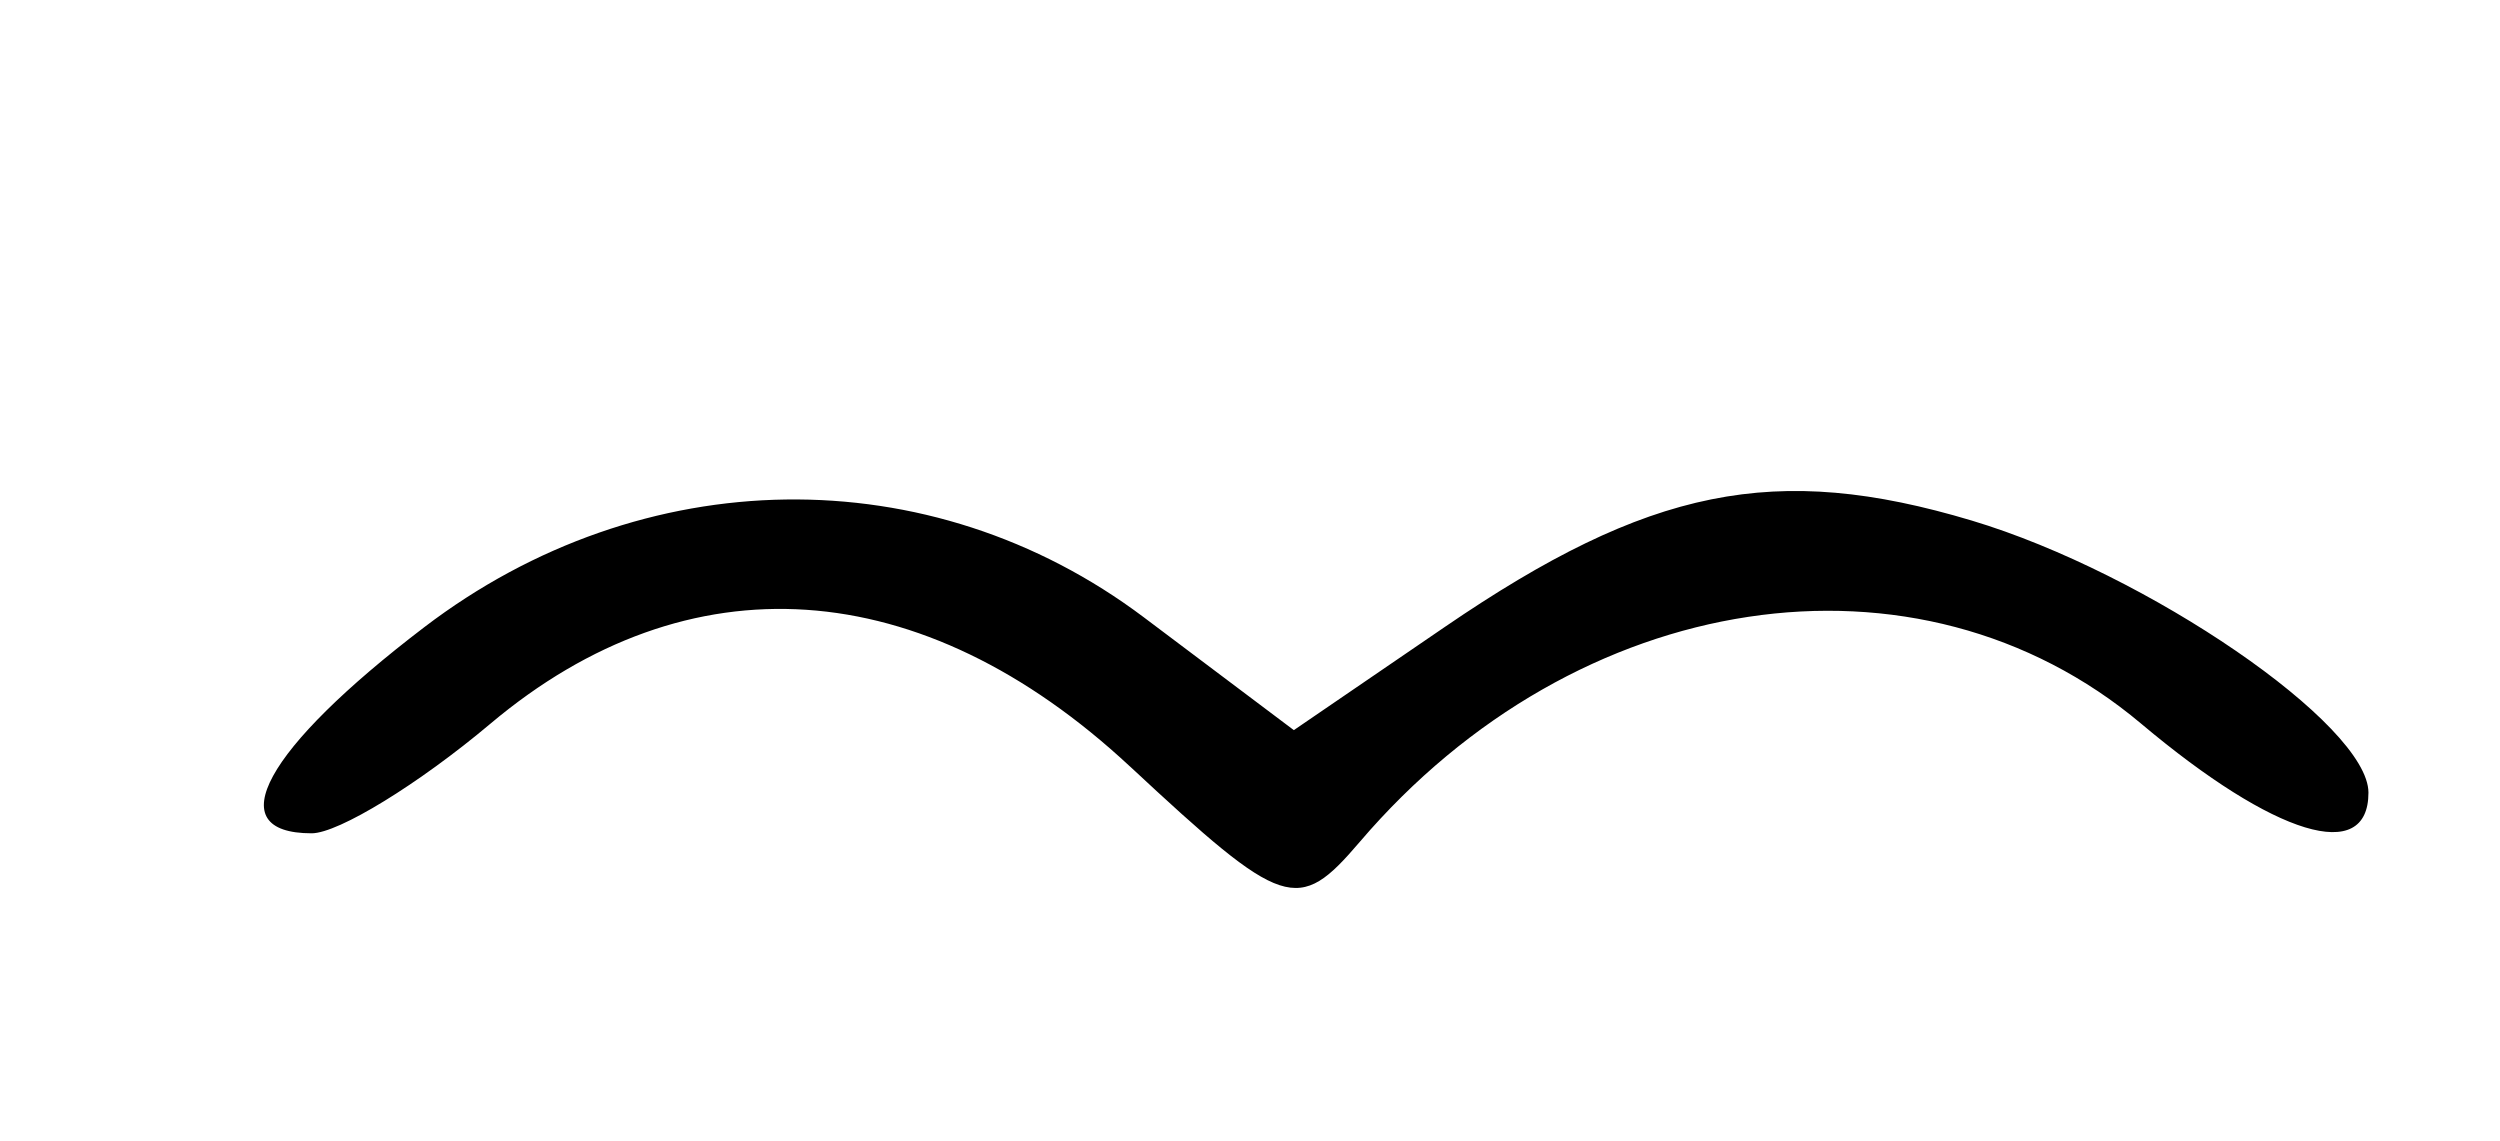
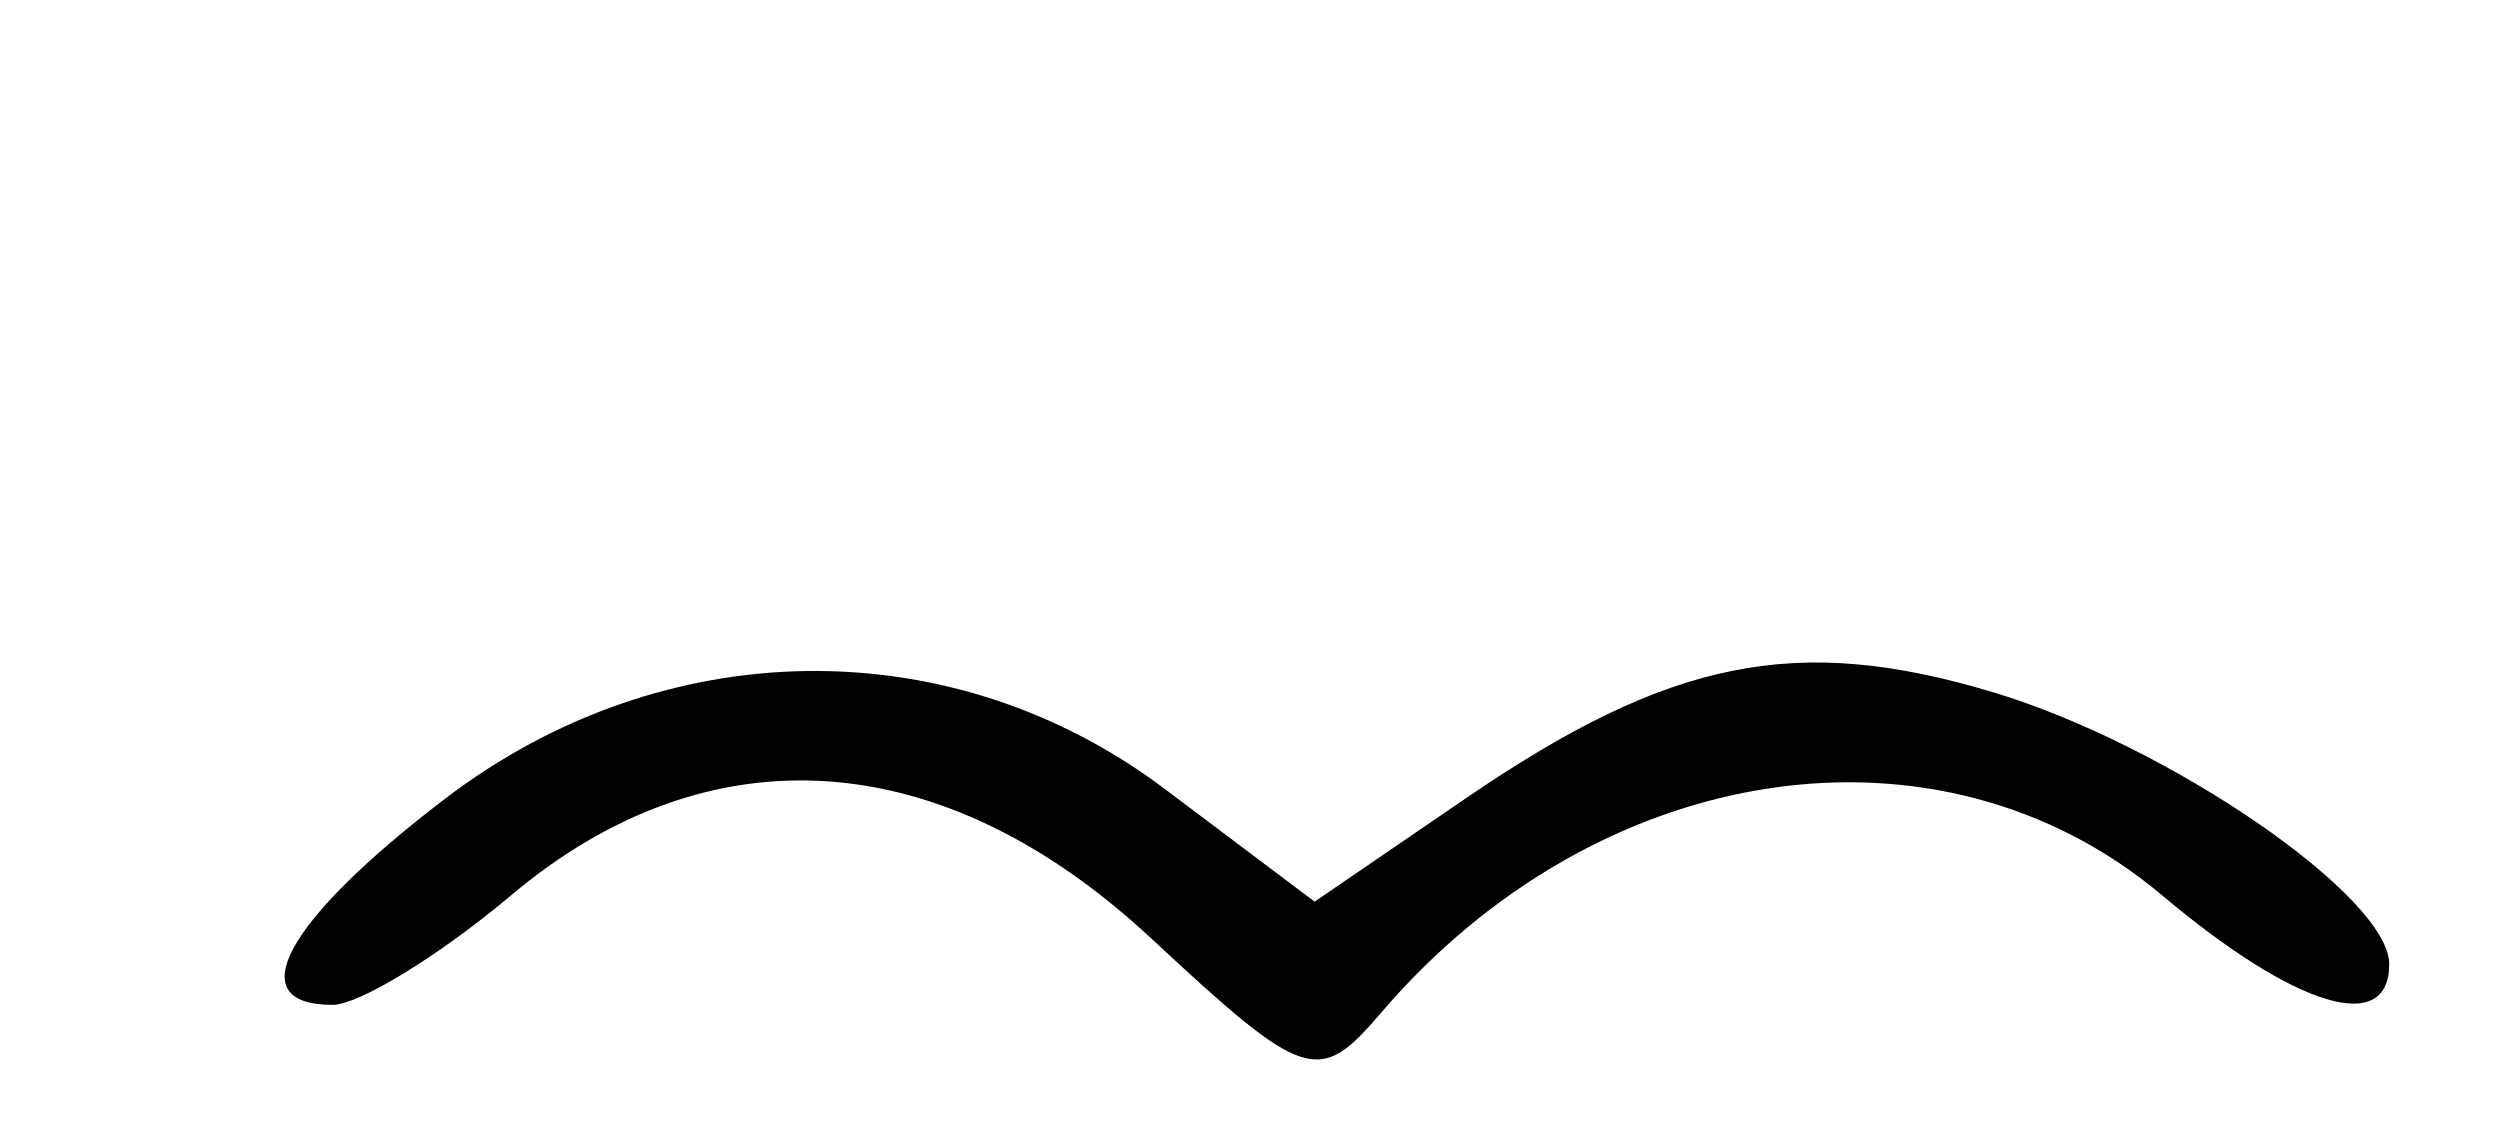
<svg xmlns="http://www.w3.org/2000/svg" id="svg2" version="1.1" width="53.438" height="24.375" viewBox="0 0 53.438 24.375">
  <defs id="defs6" />
-   <path style="stroke:param(outline) #ffffff; fill:param(outline) #ffffff" d="M 24.154,16.384 C 19.699,12.237 14.72,11.904 10.483,15.469 8.952,16.758 7.232,17.812 6.662,17.812 c -1.992,0 -1.009,-1.801 2.406,-4.405 C 13.737,9.845 19.882,9.76 24.448,13.194 l 3.208,2.413 3.226,-2.205 c 4.366,-2.985 7.07,-3.531 11.264,-2.275 3.755,1.125 8.48,4.366 8.48,5.816 0,1.538 -1.999,0.931 -4.858,-1.474 -4.774,-4.017 -12.059,-2.915 -16.704,2.528 -1.322,1.548 -1.617,1.451 -4.908,-1.612 z" id="path3338" />
+   <path d="M 24.599,20.051 C 20.143,15.904 15.164,15.57 10.928,19.135 c -1.532,1.289 -3.252,2.344 -3.822,2.344 -1.992,0 -1.009,-1.801 2.406,-4.405 C 14.182,13.512 20.326,13.426 24.892,16.86 l 3.208,2.413 3.226,-2.205 c 4.366,-2.985 7.07,-3.531 11.264,-2.275 3.755,1.125 8.48,4.366 8.48,5.816 0,1.538 -1.999,0.931 -4.858,-1.474 -4.774,-4.017 -12.059,-2.915 -16.704,2.528 -1.322,1.548 -1.617,1.451 -4.908,-1.612 z" id="path3338" style="fill:param(outline) #ffffff" />
</svg>
